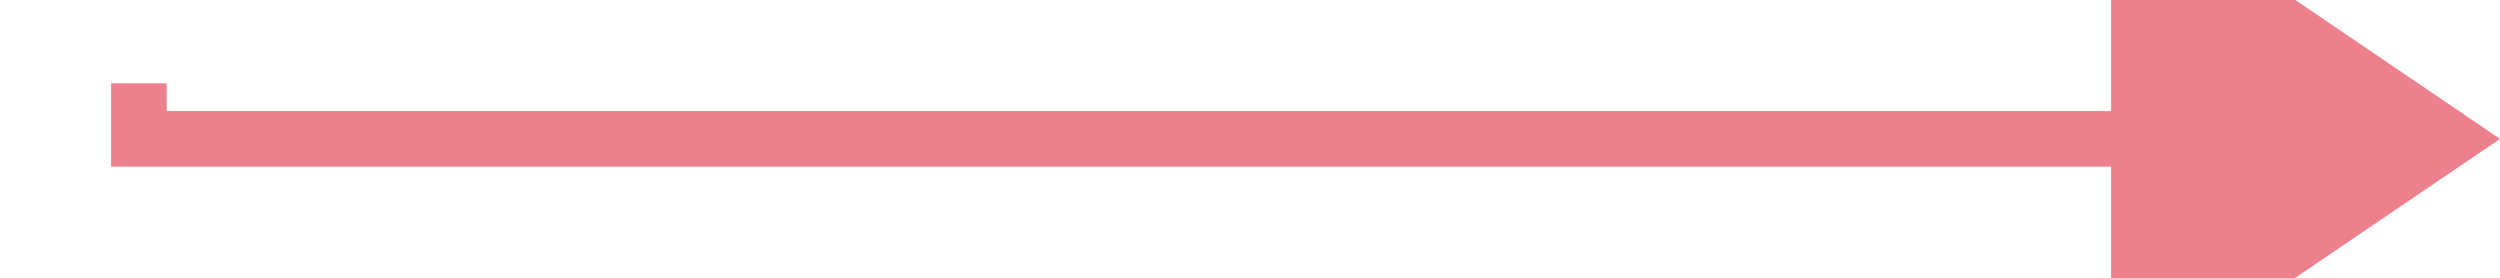
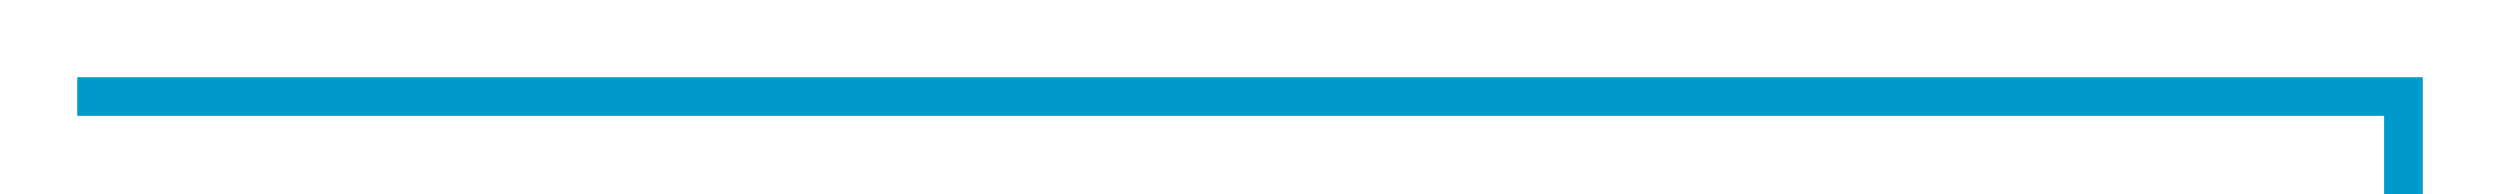
- <svg xmlns="http://www.w3.org/2000/svg" version="1.1" width="90px" height="10px" preserveAspectRatio="xMinYMid meet" viewBox="595 413  90 8">
-   <path d="M 600 415  L 600 417  L 673 417  " stroke-width="2" stroke="#ec808d" fill="none" />
-   <path d="M 671 426.5  L 685 417  L 671 407.5  L 671 426.5  Z " fill-rule="nonzero" fill="#ec808d" stroke="none" />
+ <svg xmlns="http://www.w3.org/2000/svg" version="1.1" width="129.459px" height="10px" preserveAspectRatio="xMinYMid meet" viewBox="486 111.927  129.459 8">
+   <path d="M 491 115  L 491 115.927  L 610.459 115.927  L 610.459 310  L 695 310  " stroke-width="2" stroke="#0099cc" fill="none" />
+   <path d="M 693 319.5  L 707 310  L 693 300.5  L 693 319.5  Z " fill-rule="nonzero" fill="#0099cc" stroke="none" />
</svg>
